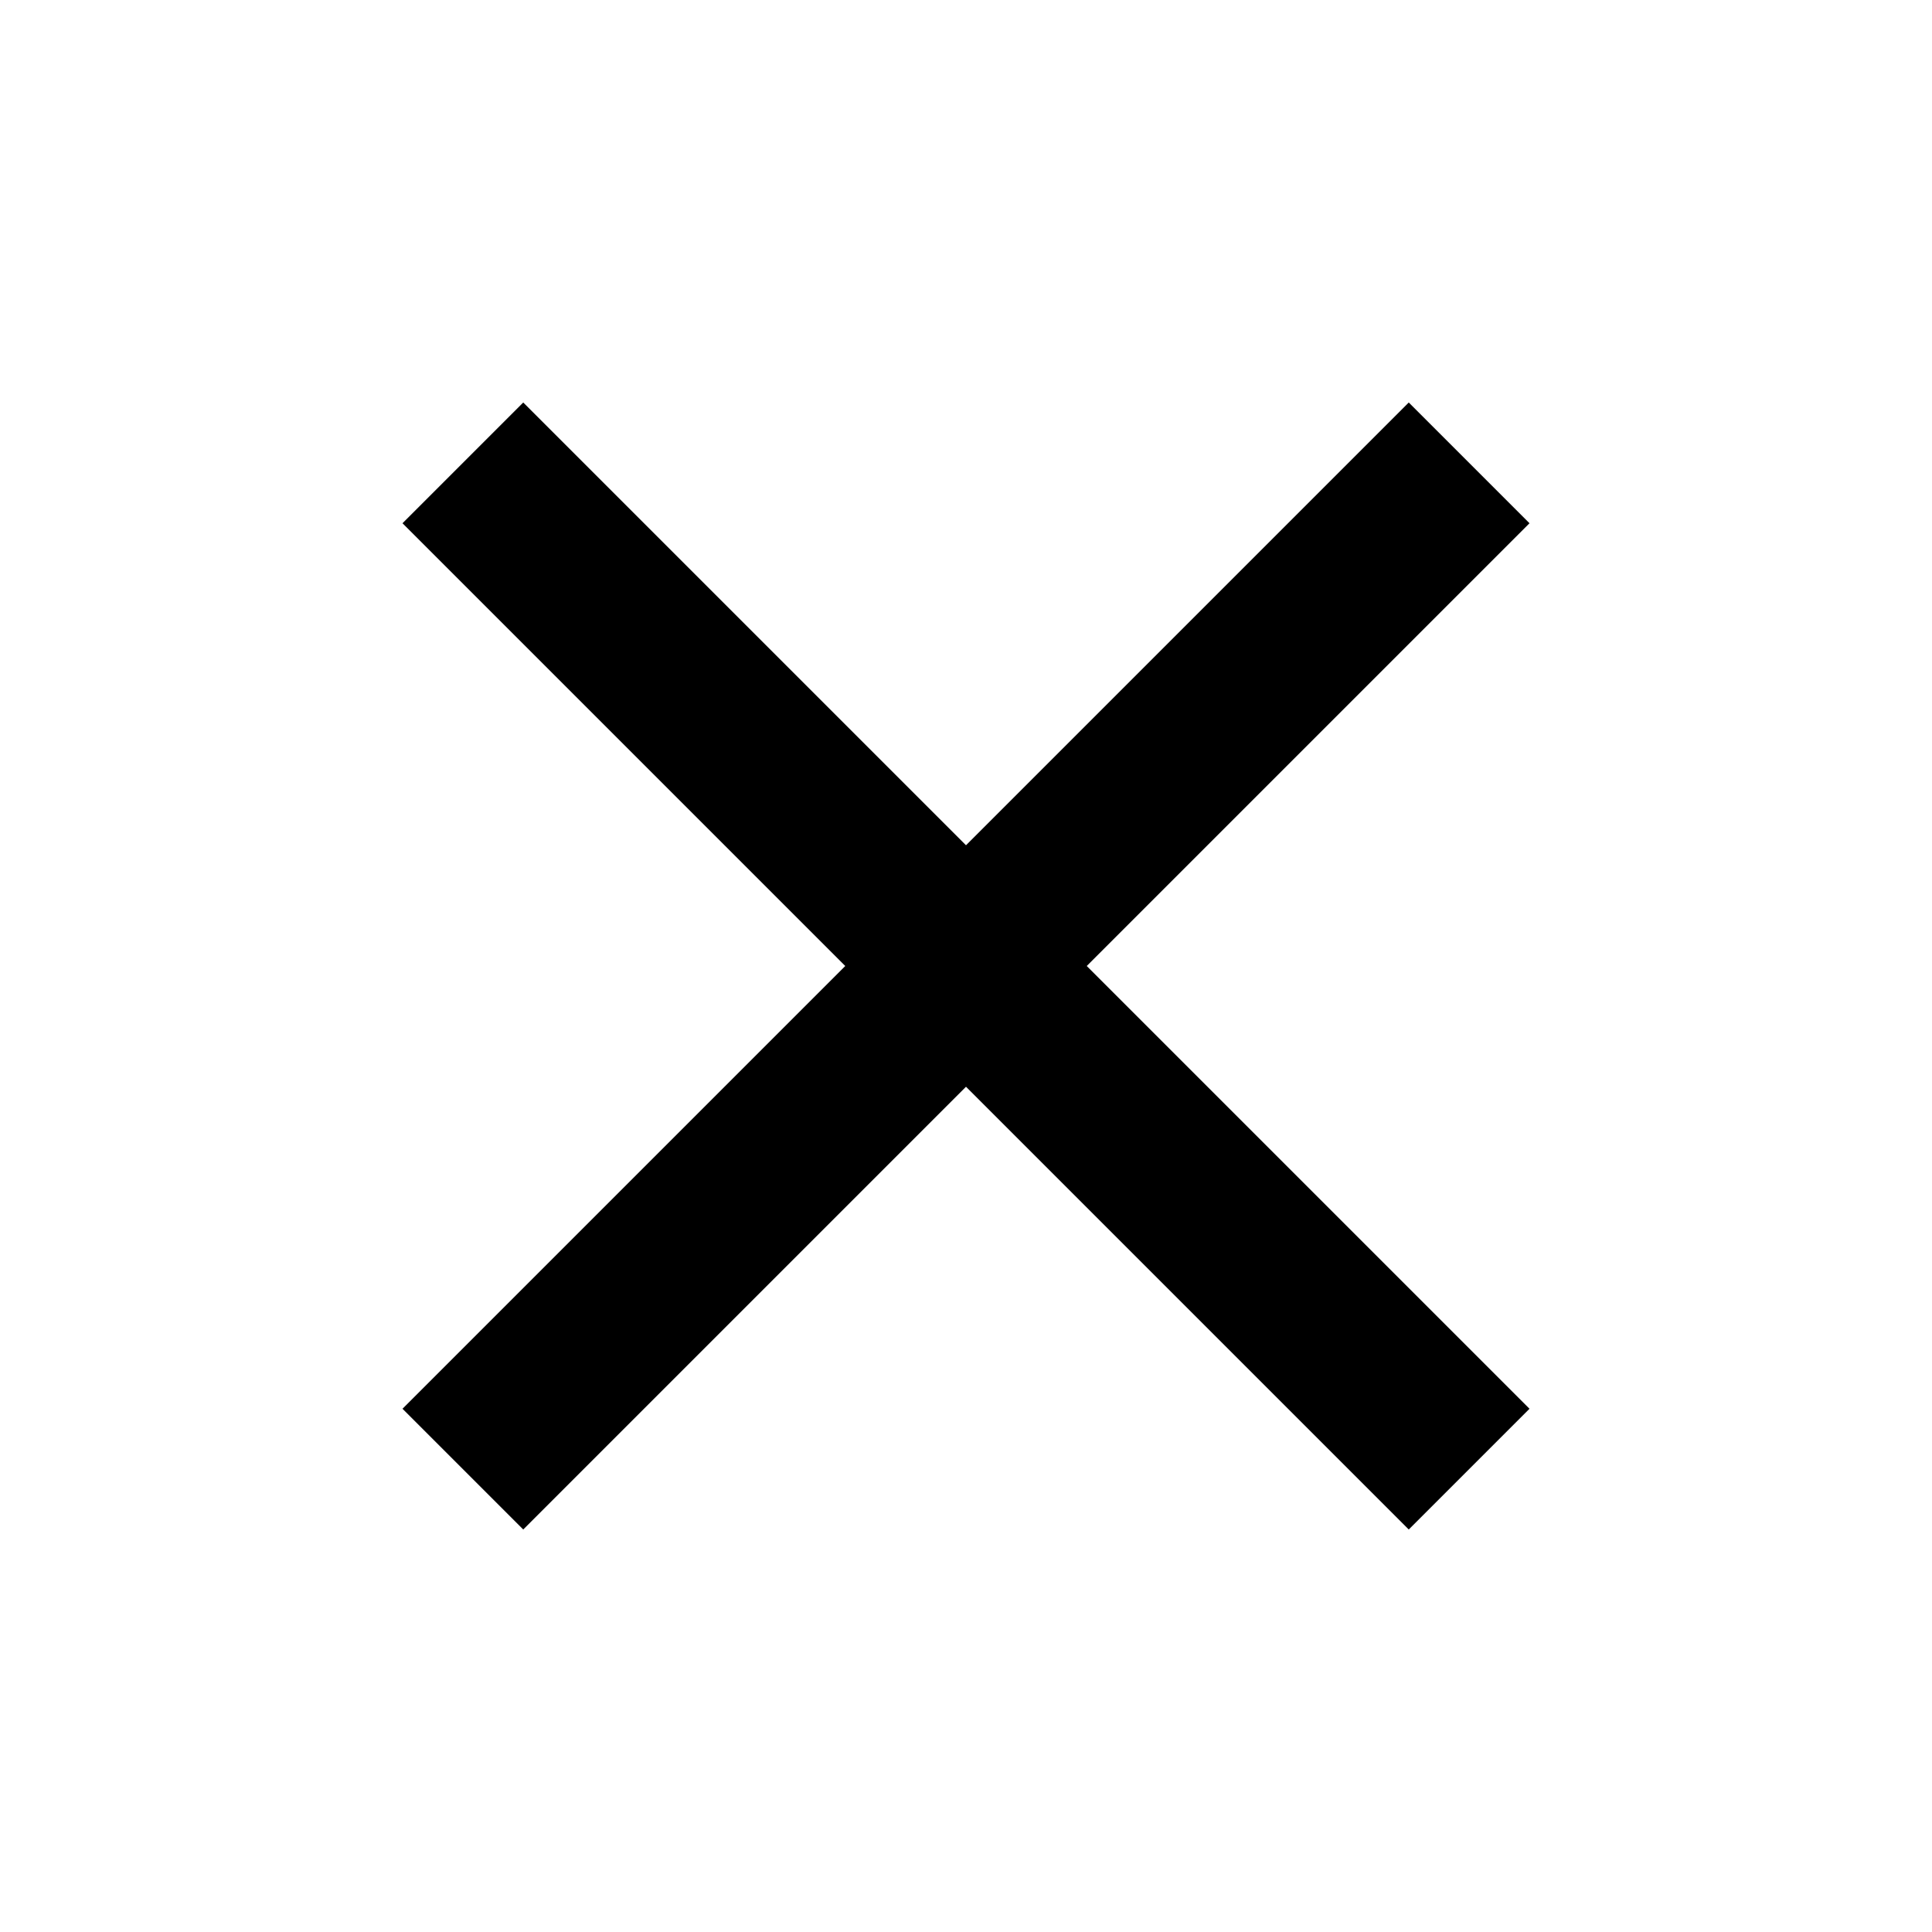
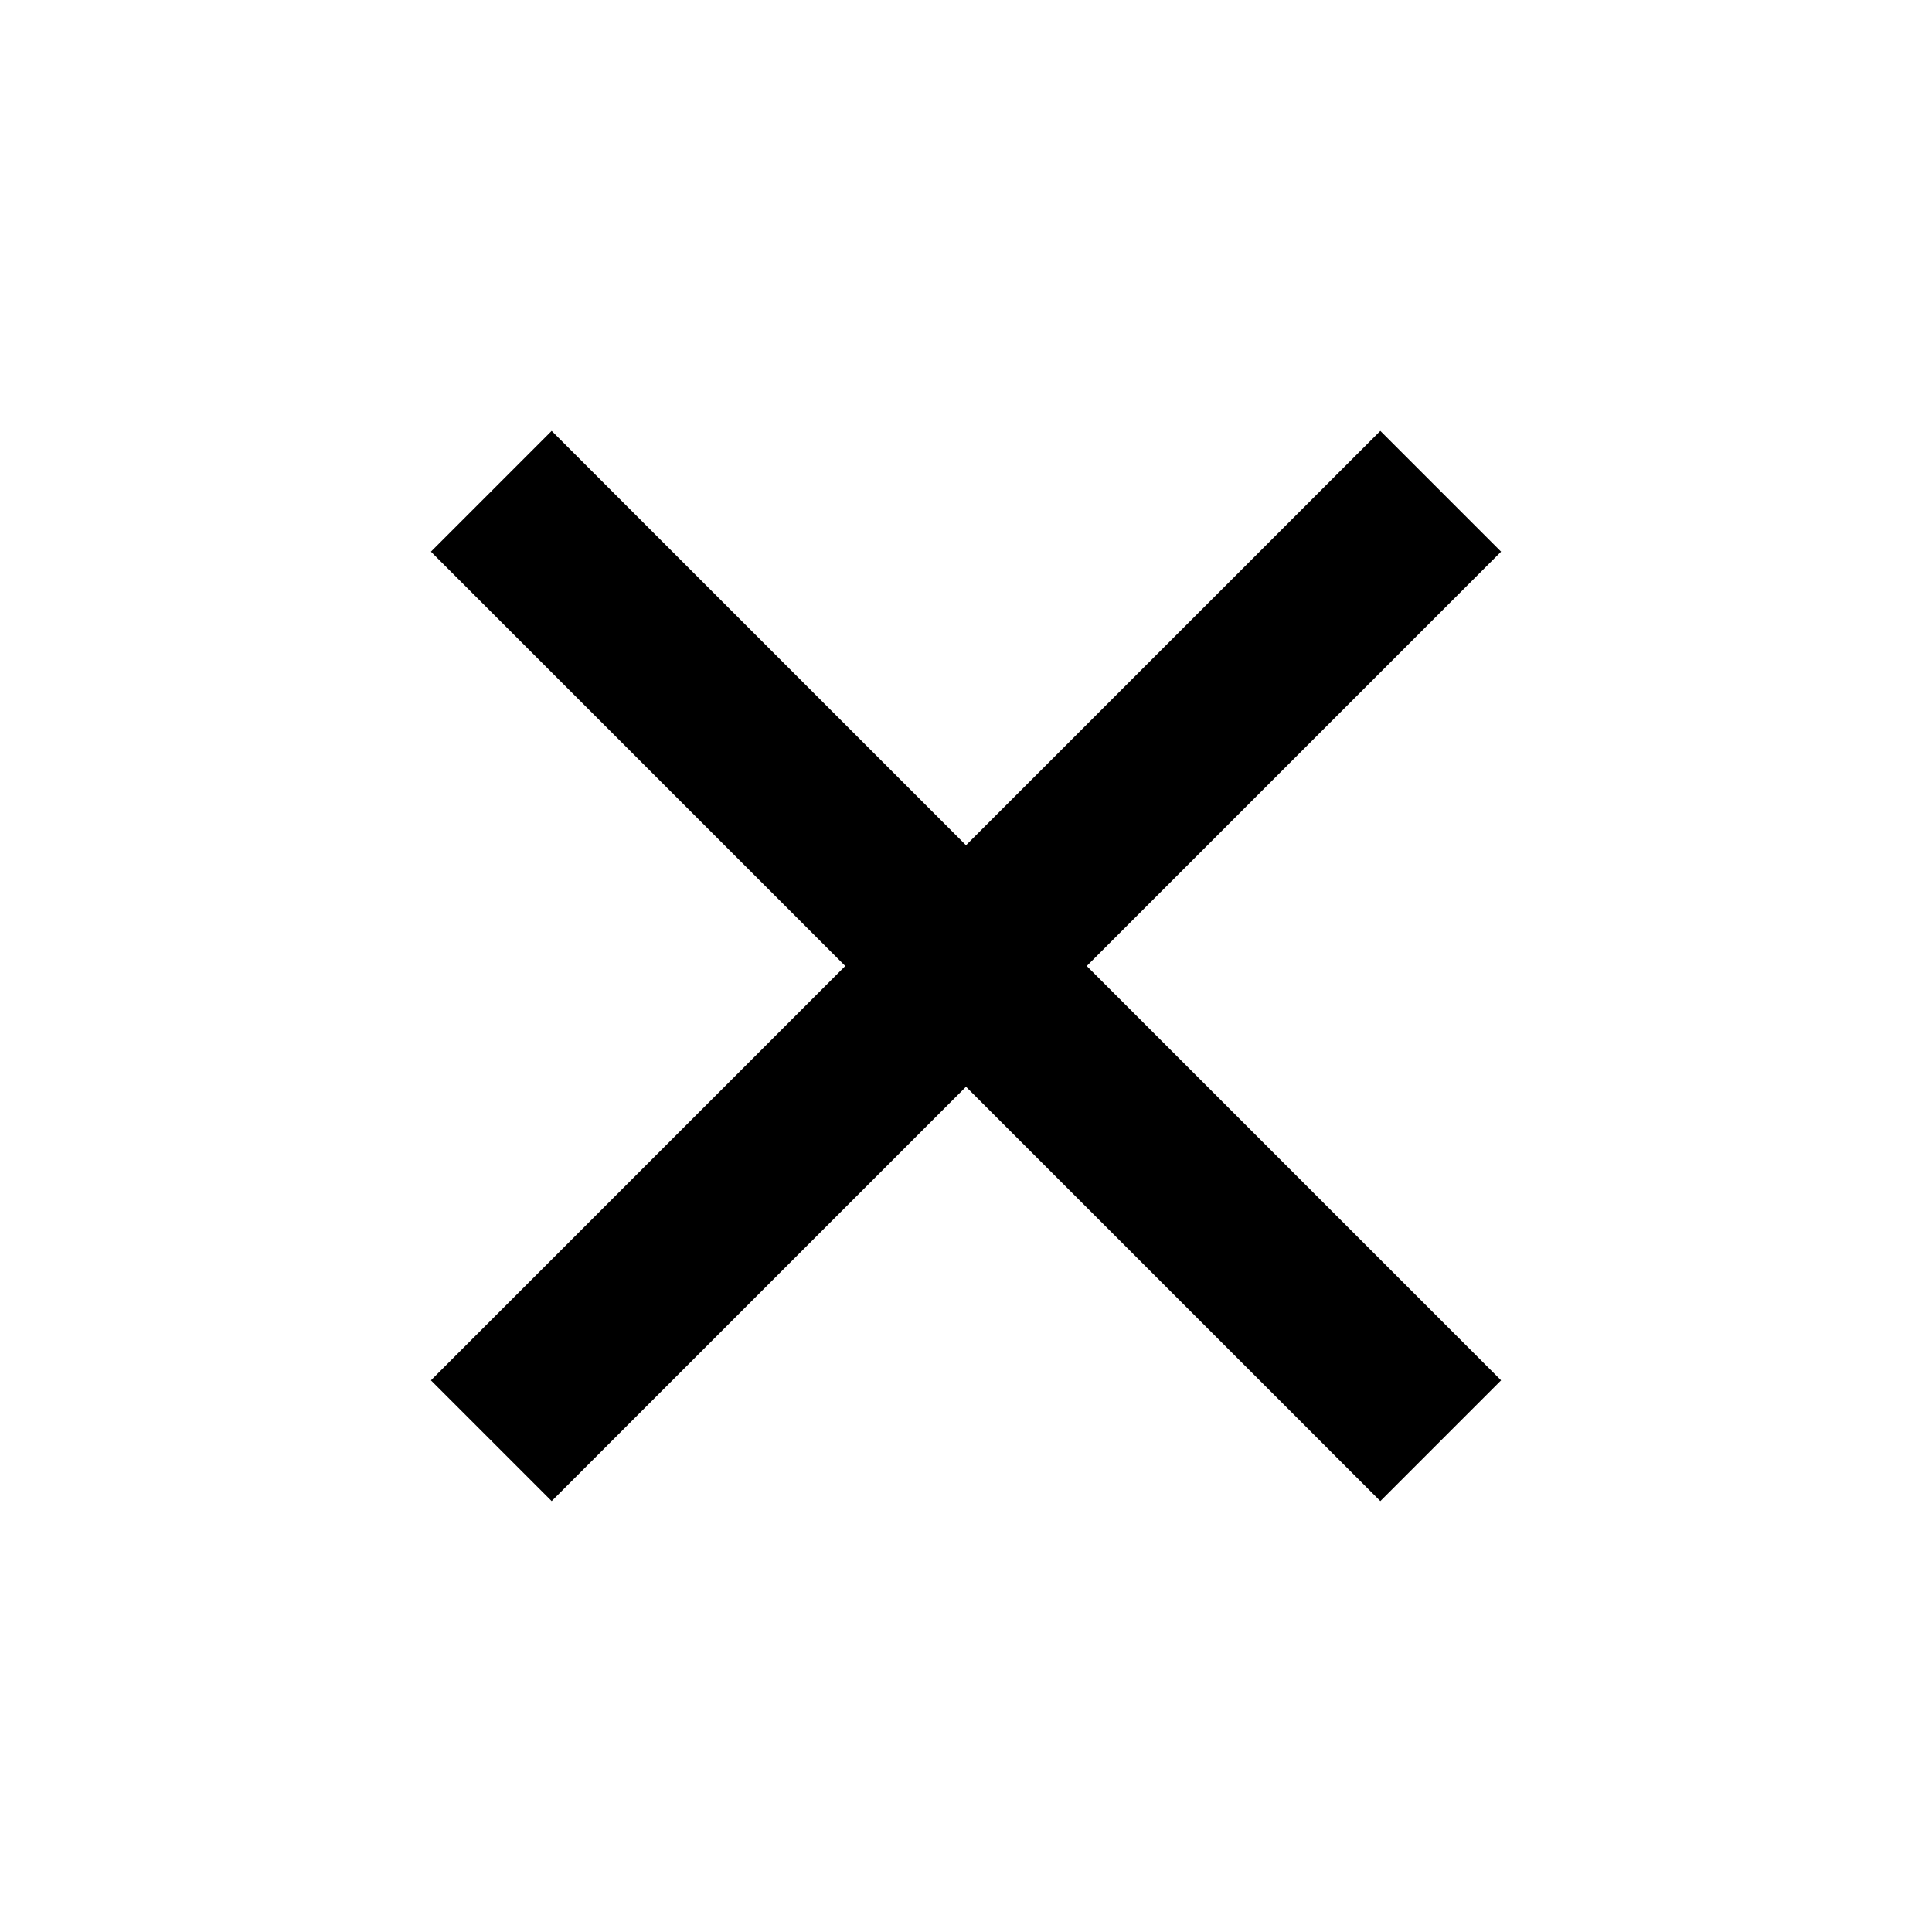
<svg xmlns="http://www.w3.org/2000/svg" width="24" height="24" viewBox="0 0 24 24" fill="none">
-   <path d="M5 6.5L6.5 5L12 10.5L17.5 5L19 6.5L13.5 12L19 17.5L17.5 19L12 13.5L6.5 19L5 17.5L10.5 12L5 6.5Z" fill="black" />
+   <path d="M6.853 18.647L5.353 17.147L10.5 12L5.353 6.853L6.853 5.353L12 10.5L17.147 5.353L18.647 6.853L13.5 12L18.647 17.147L17.147 18.647L12 13.5L6.853 18.647Z" fill="black" />
</svg>
